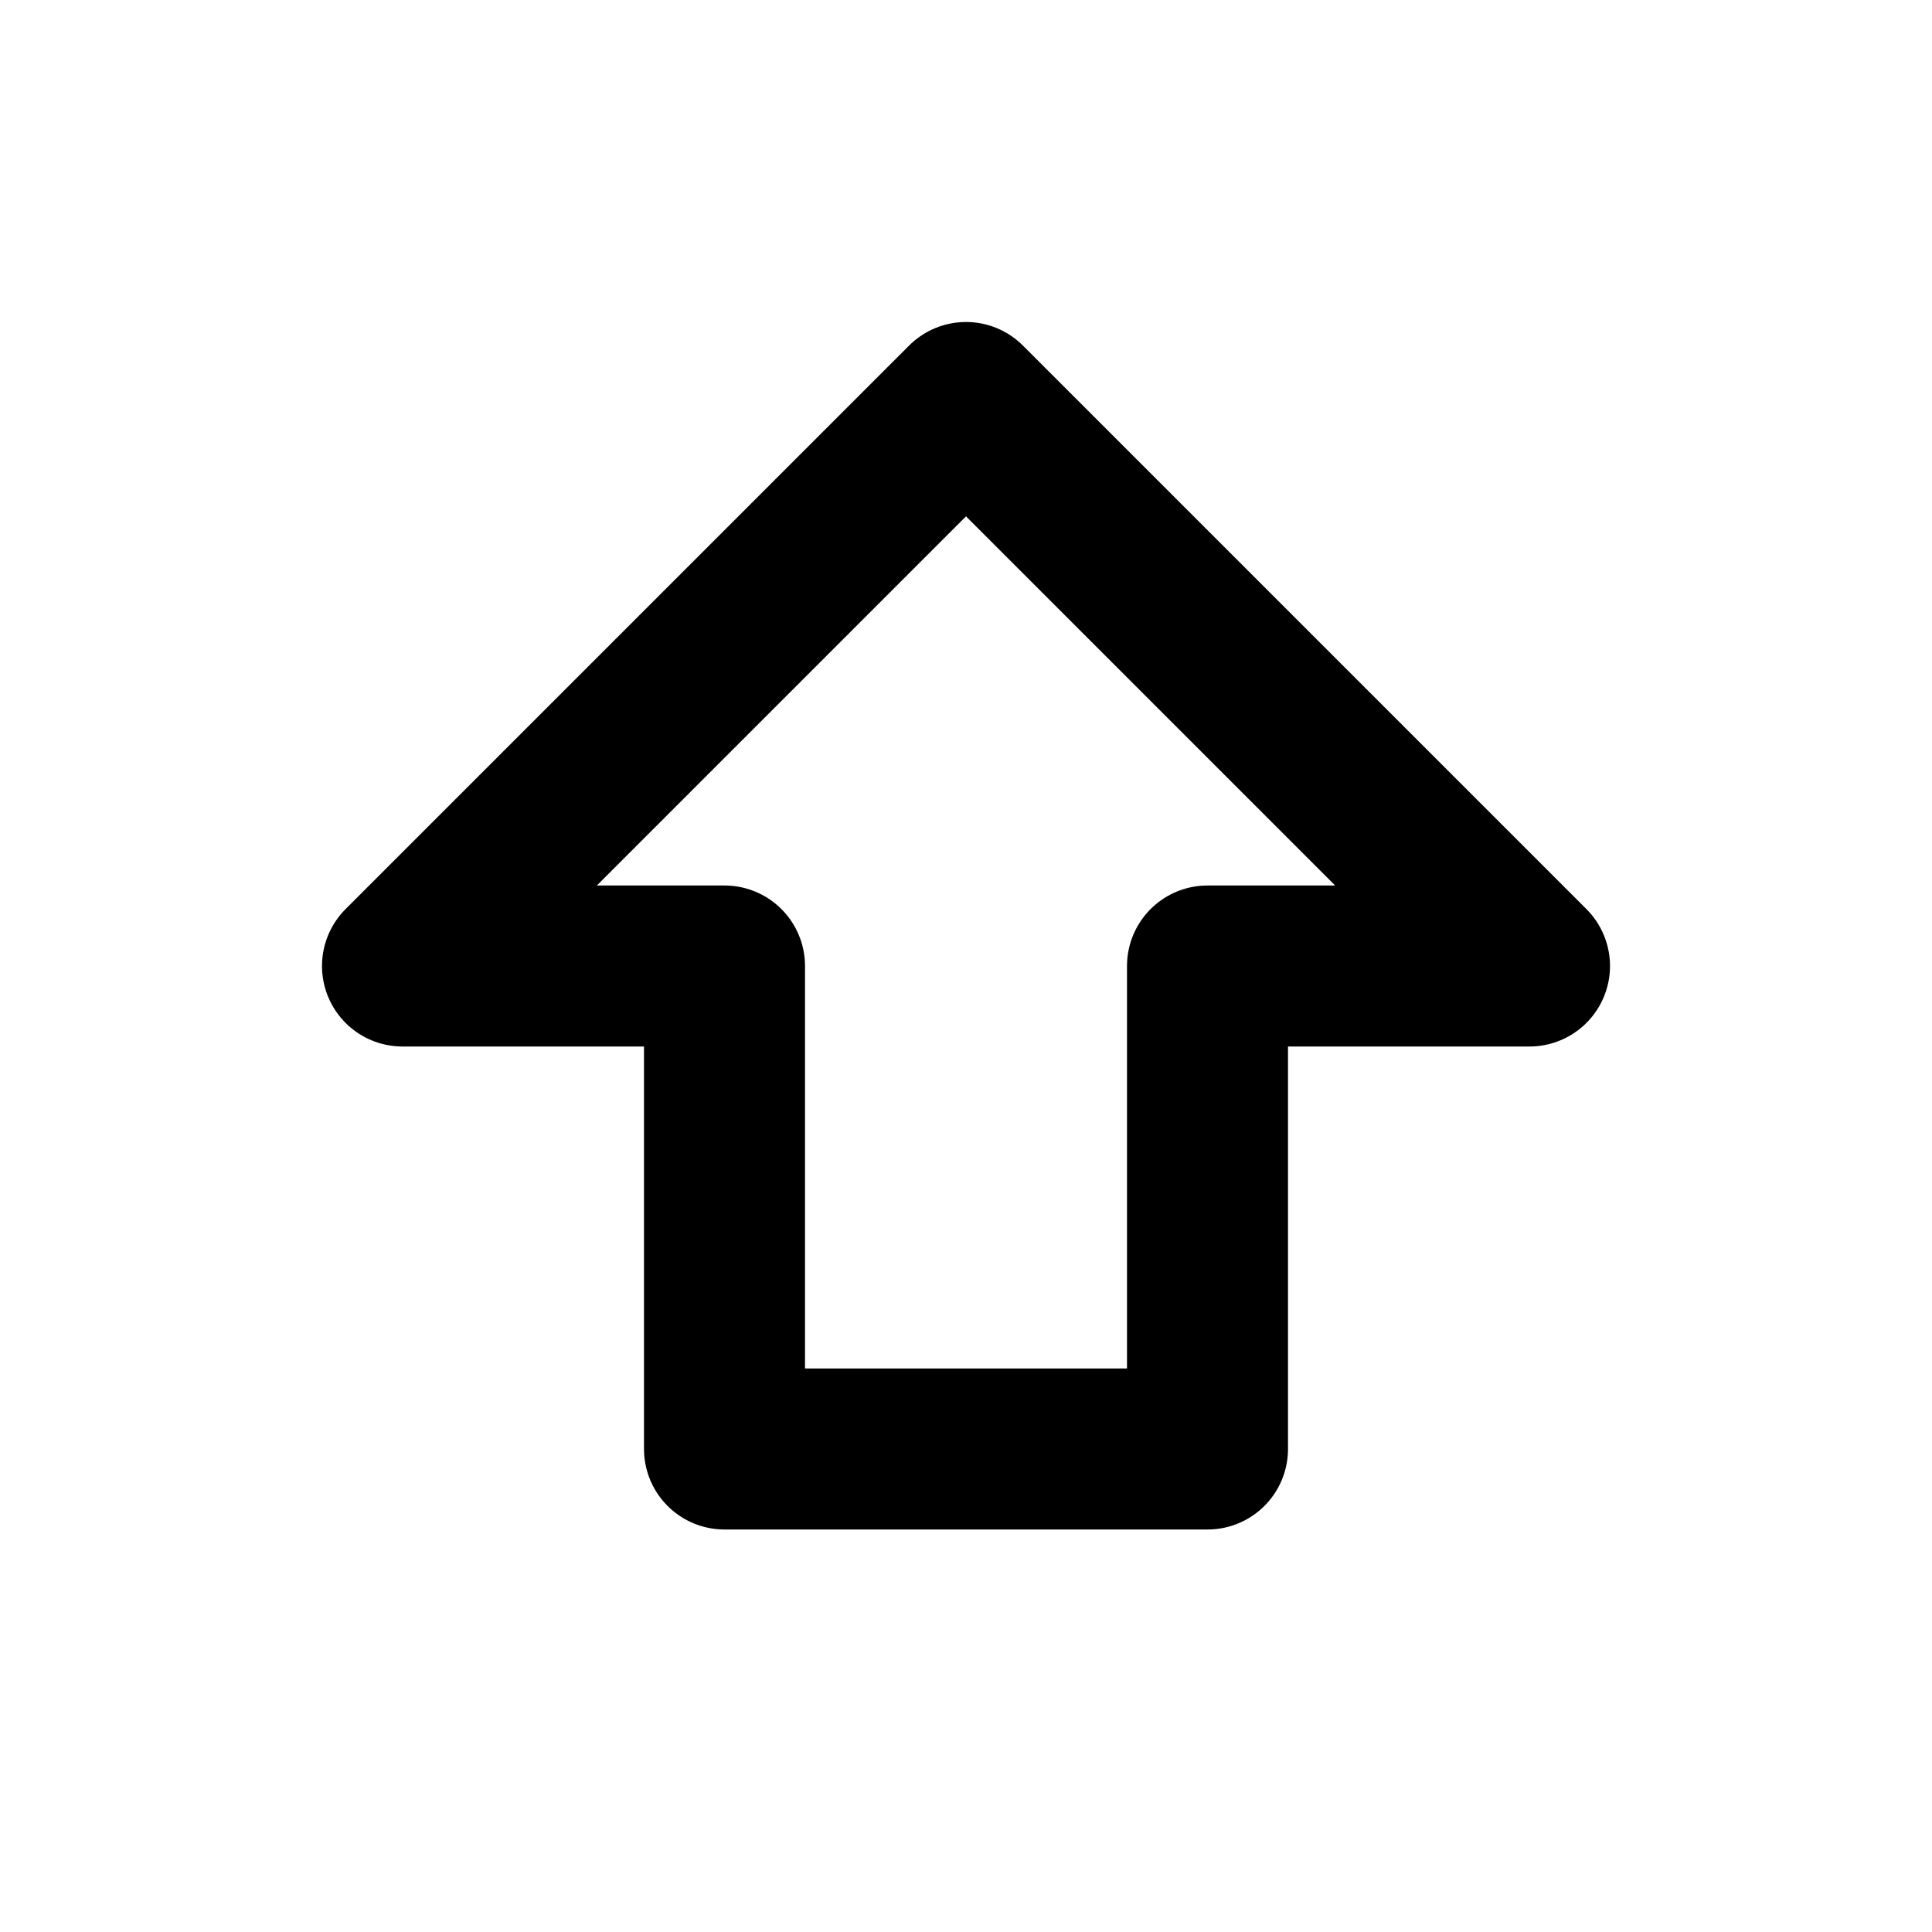
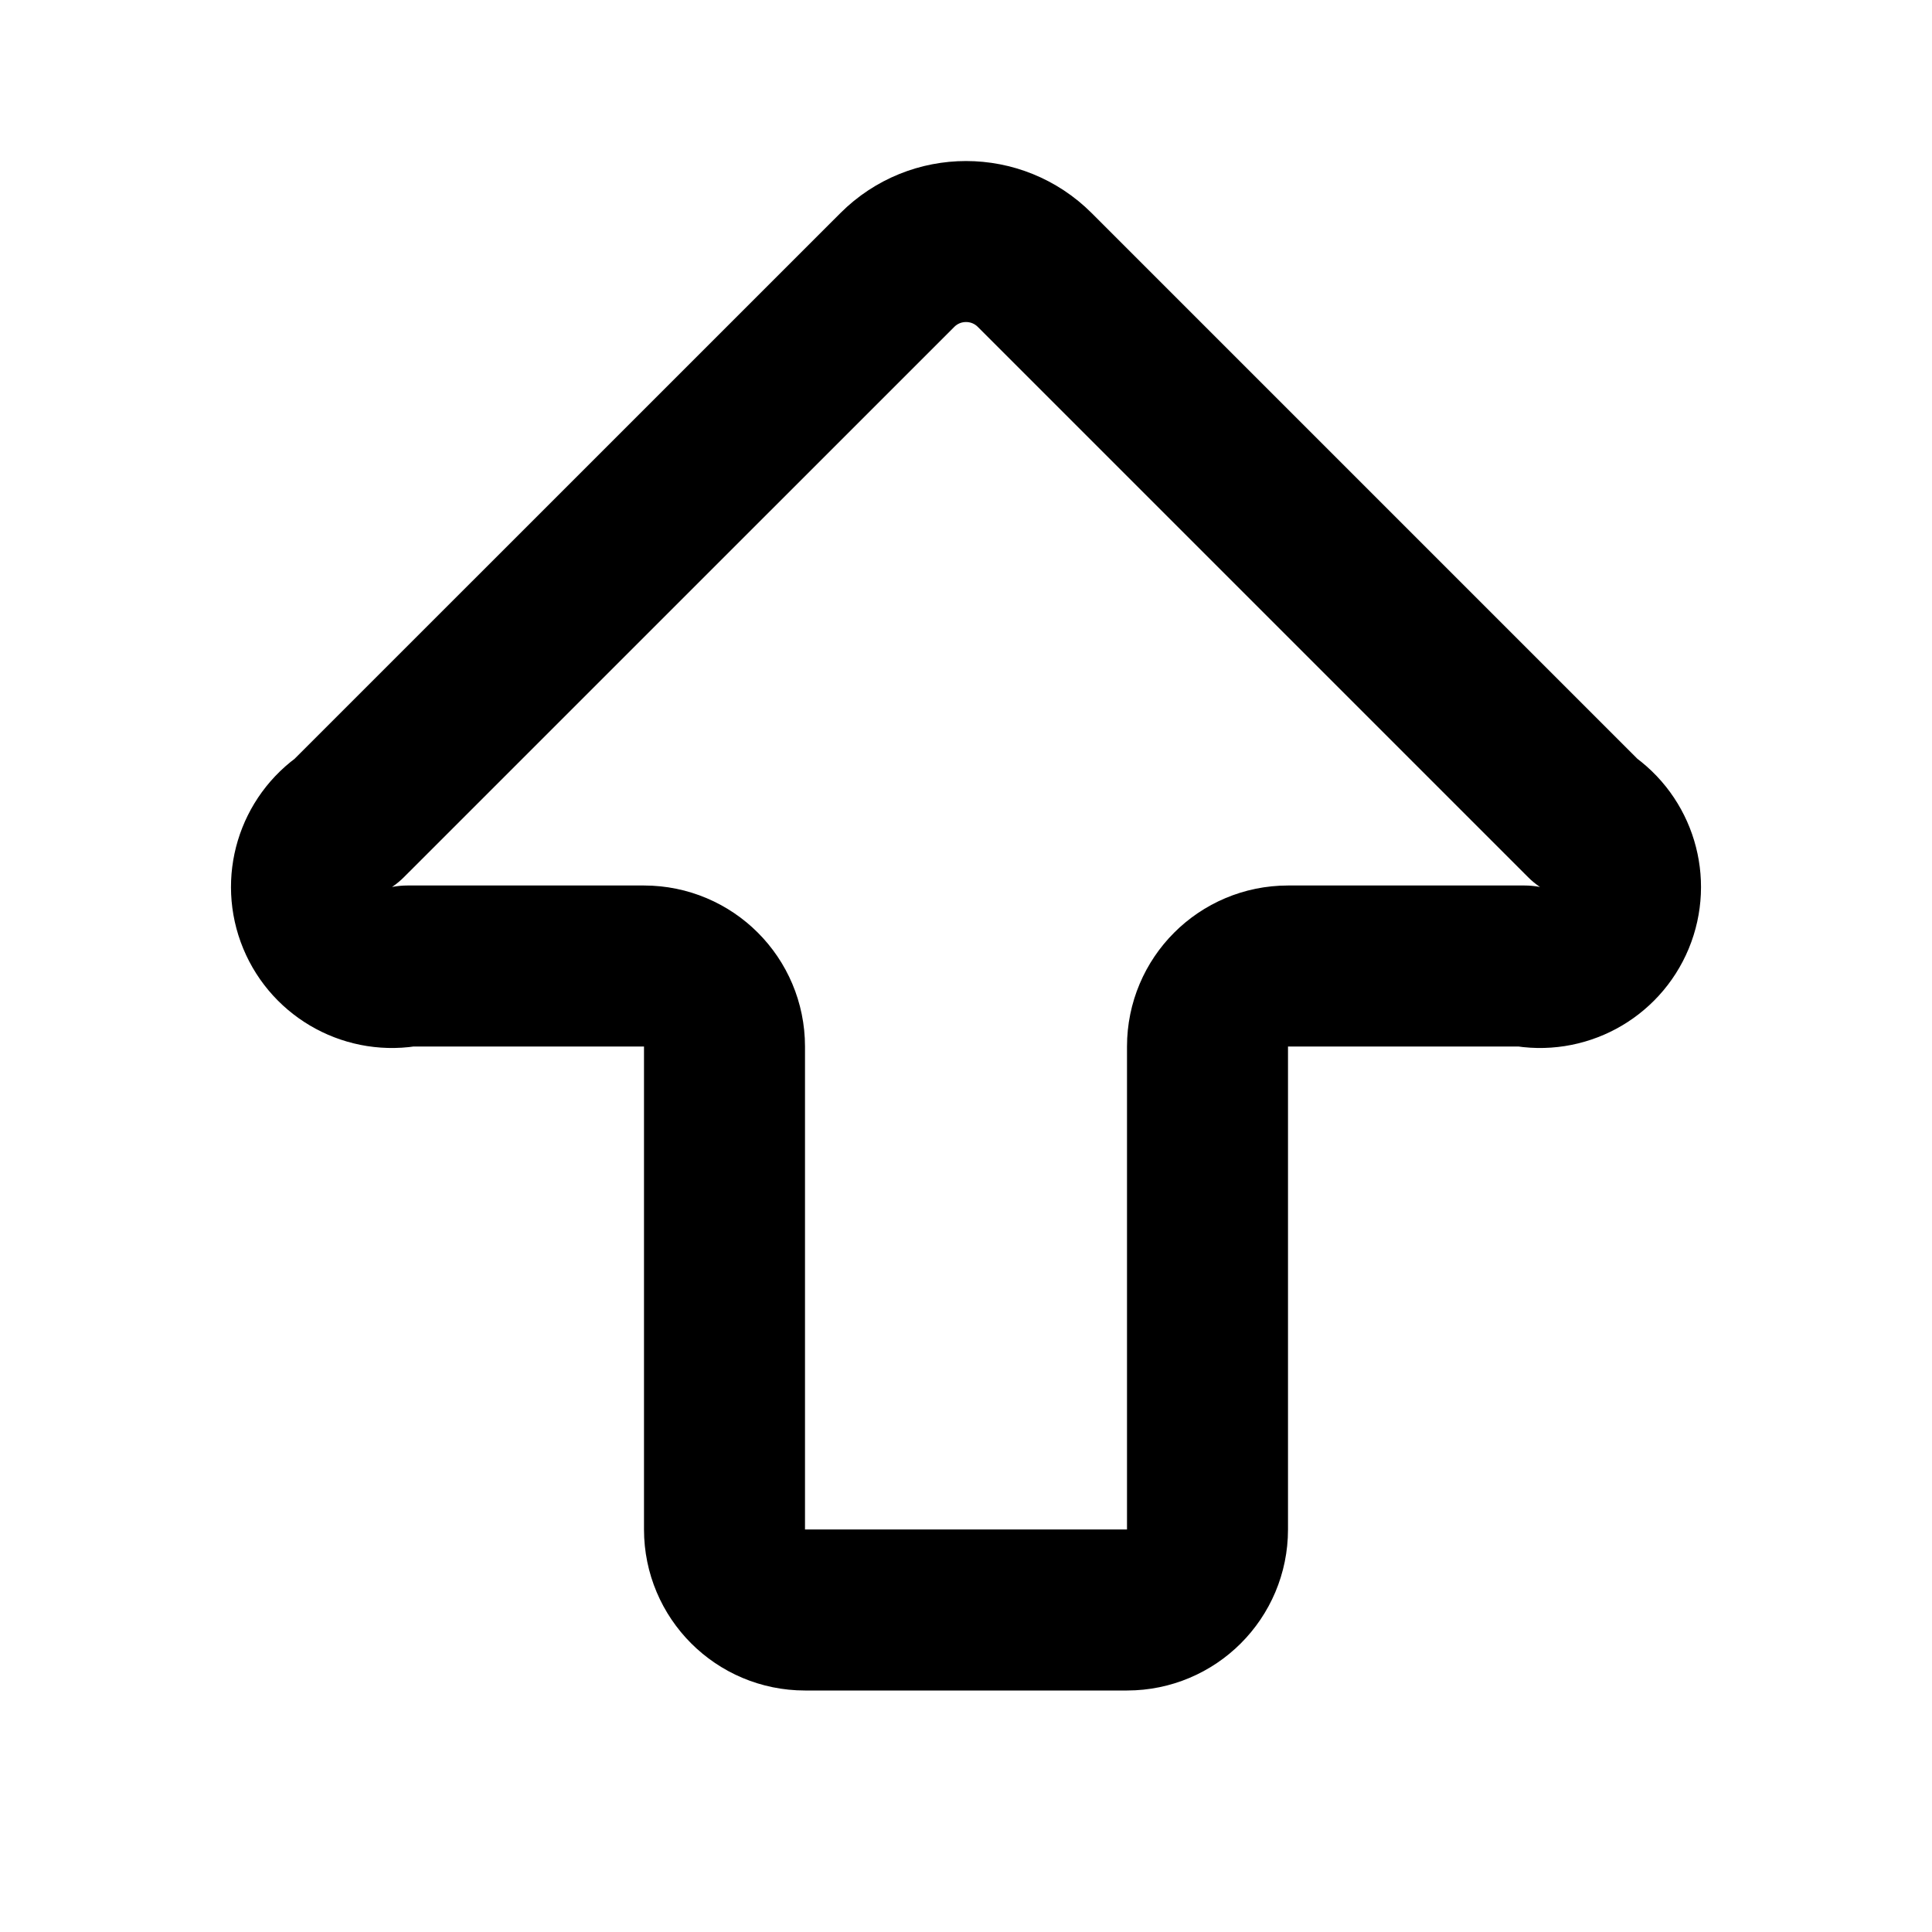
<svg xmlns="http://www.w3.org/2000/svg" width="24" height="24" viewBox="0 0 24 24" fill="none" stroke="currentColor" stroke-width="2" stroke-linecap="round" stroke-linejoin="round">
-   <path d="M9 18v-6H5l7-7 7 7h-4v6H9z" />
+   <path d="M9 13a1 1 0 0 0-1-1H5.061a1 1 0 0 1-.75-1.811l6.836-6.835a1.207 1.207 0 0 1 1.707 0l6.835 6.835a1 1 0 0 1-.75 1.811H16a1 1 0 0 0-1 1v6a1 1 0 0 1-1 1h-4a1 1 0 0 1-1-1z" />
</svg>
